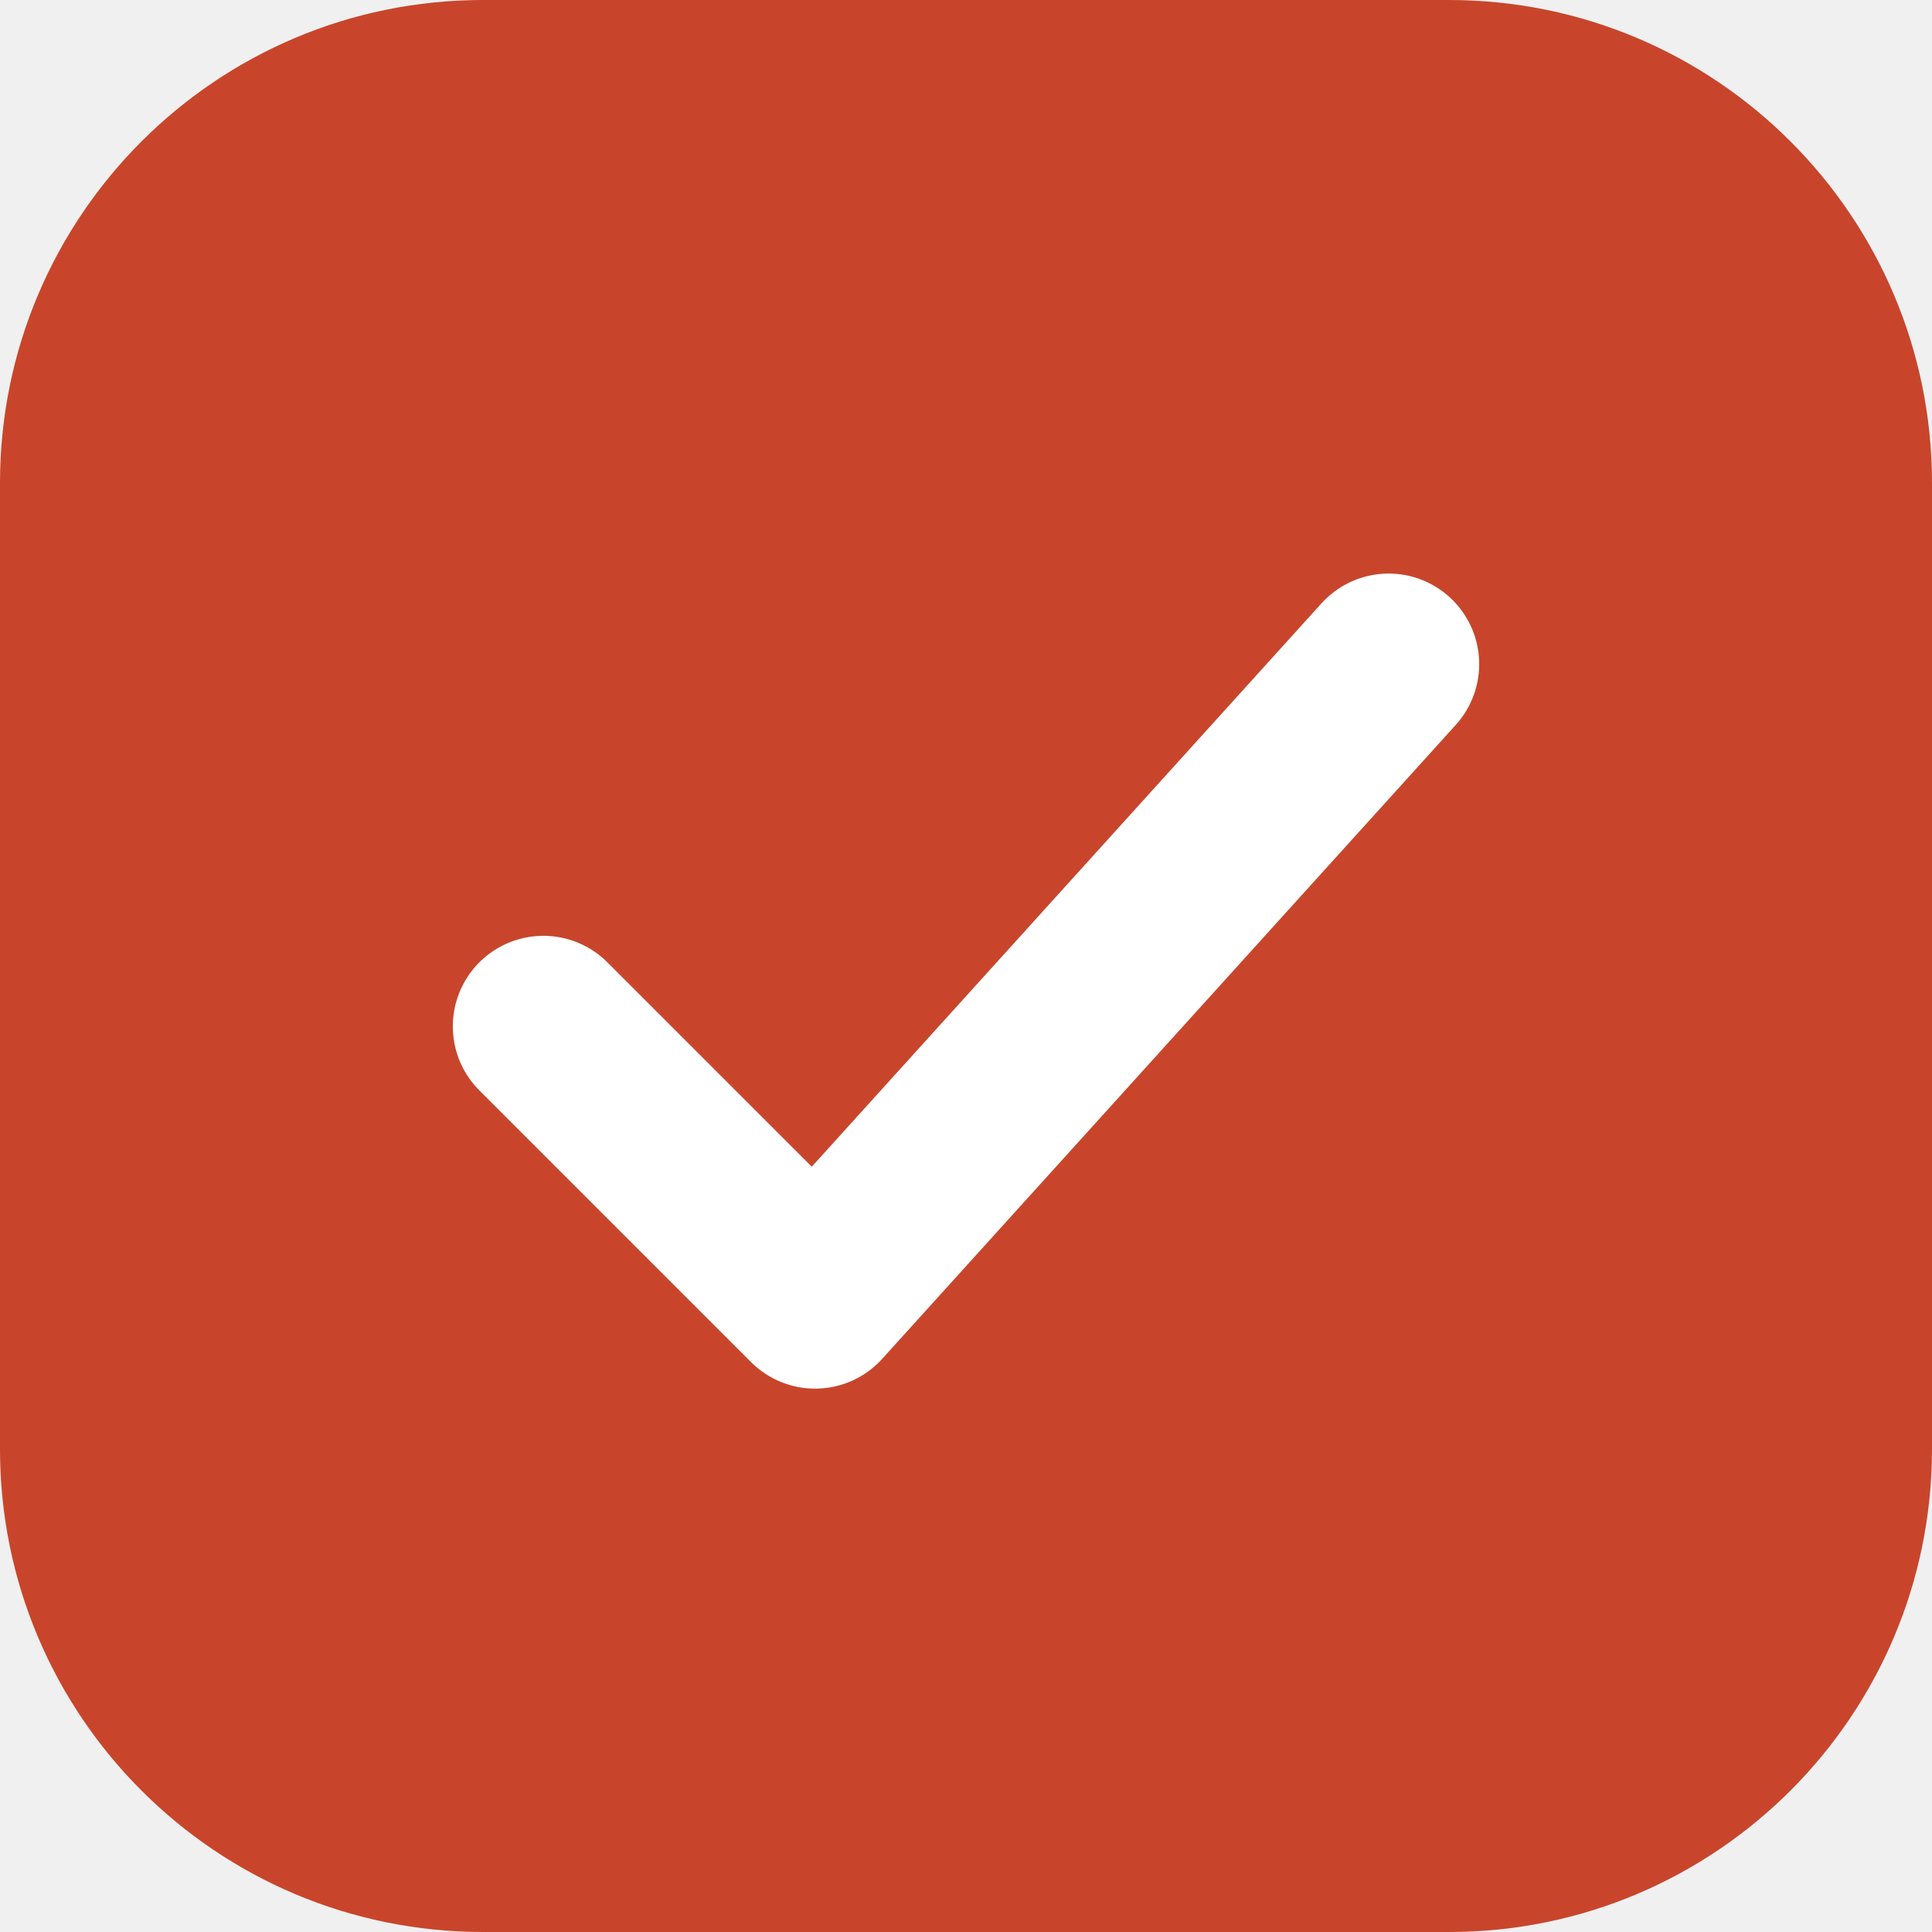
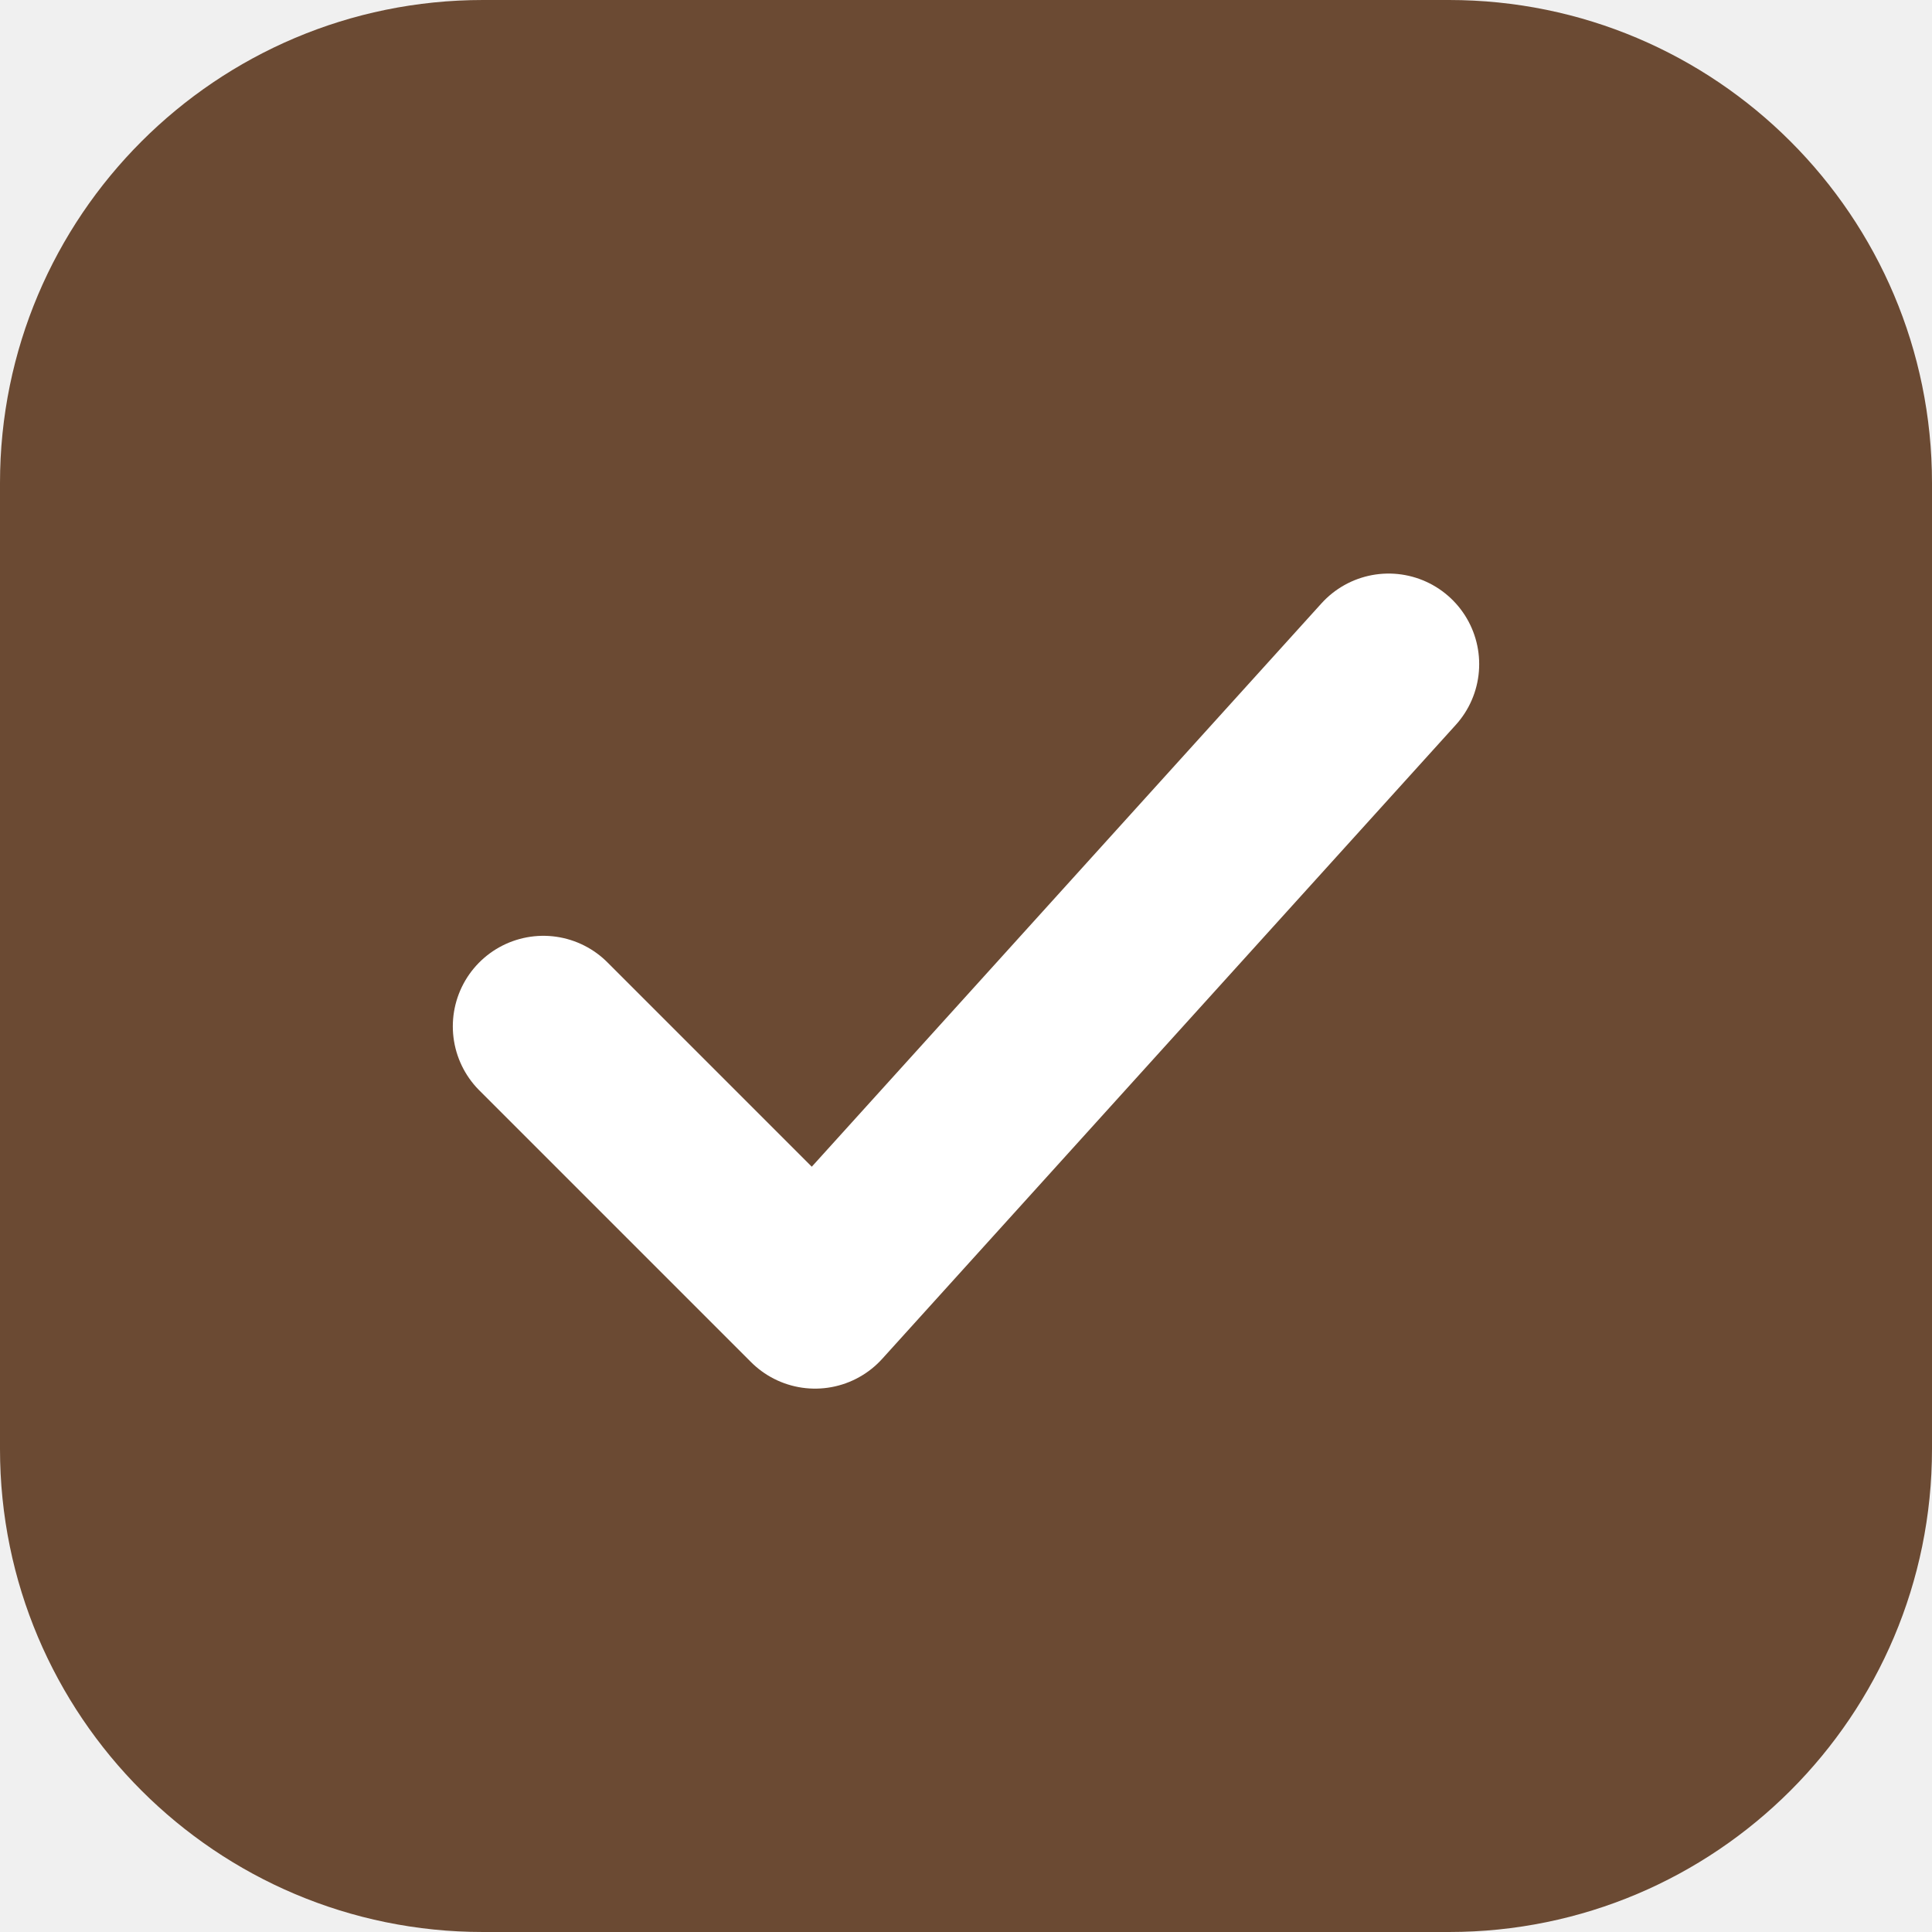
<svg xmlns="http://www.w3.org/2000/svg" viewBox="0 0 32 32">
-   <rect width="32" height="32" rx="8" fill="#C8452B" />
+   <rect width="32" height="32" rx="8" fill="#6B4A33" />
  <path d="M9 17l4.5 4.5L23 11" fill="none" stroke="#fff" stroke-width="3" stroke-linecap="round" stroke-linejoin="round" />
</svg>
